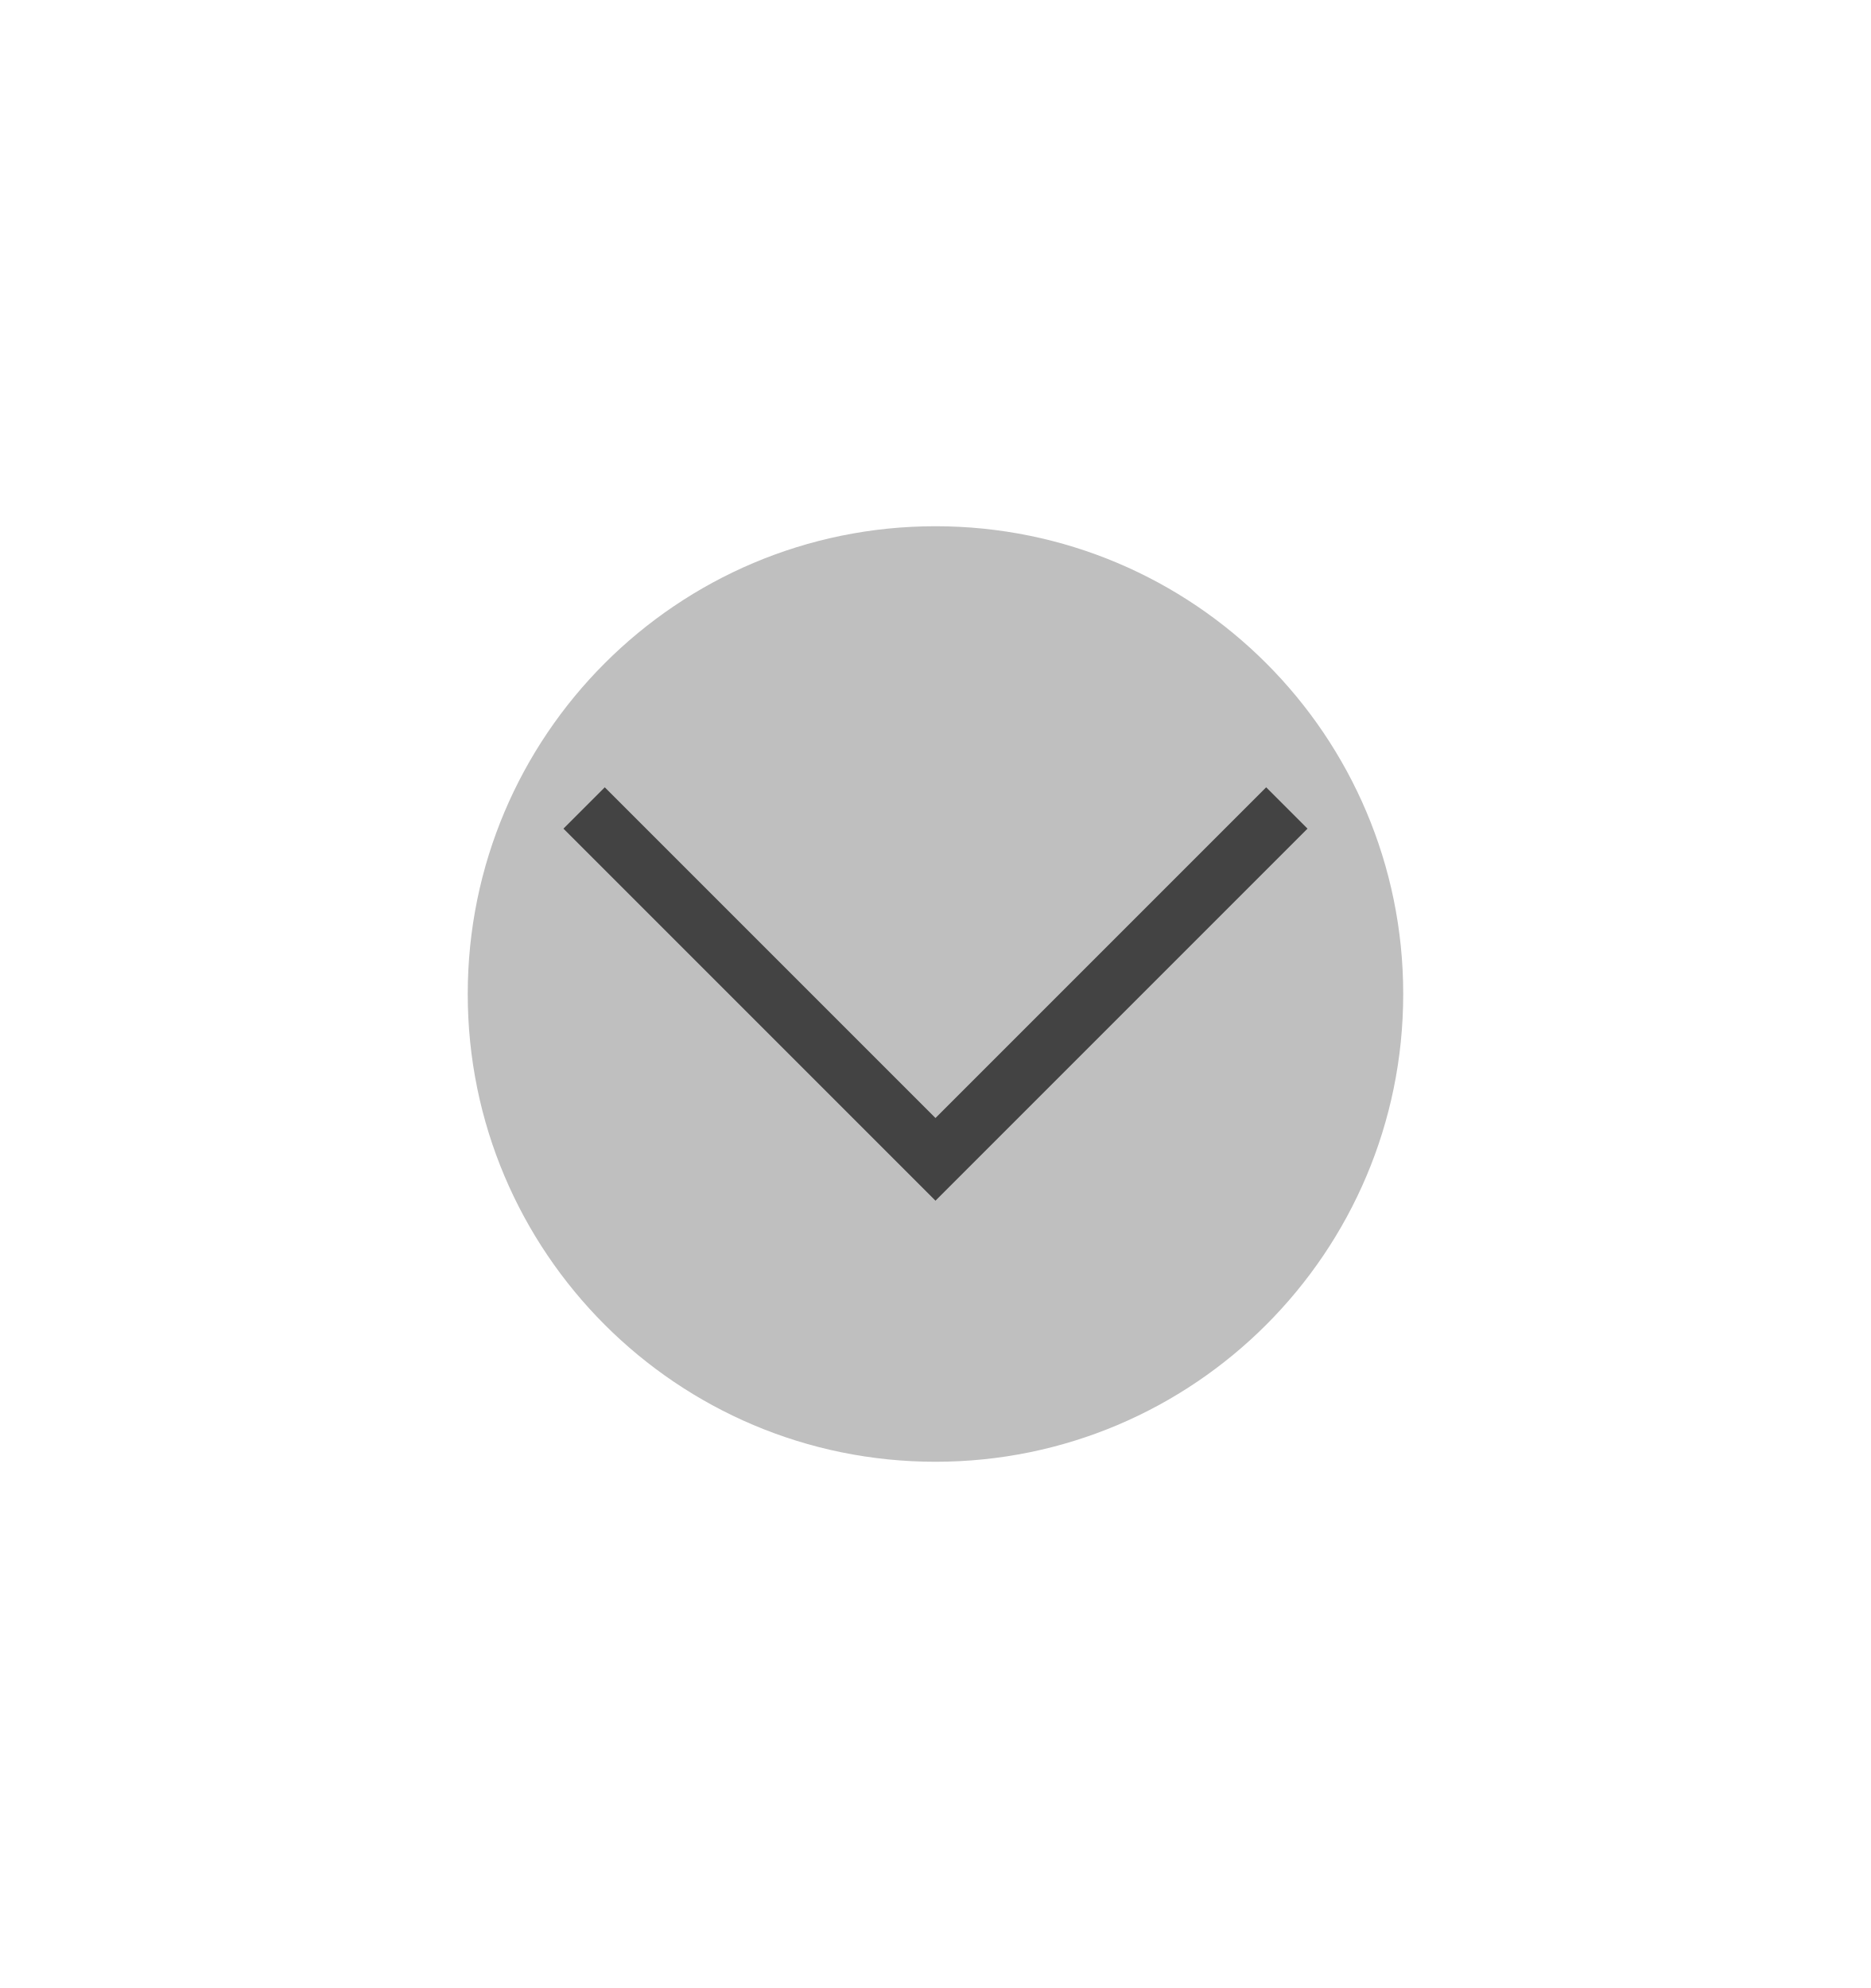
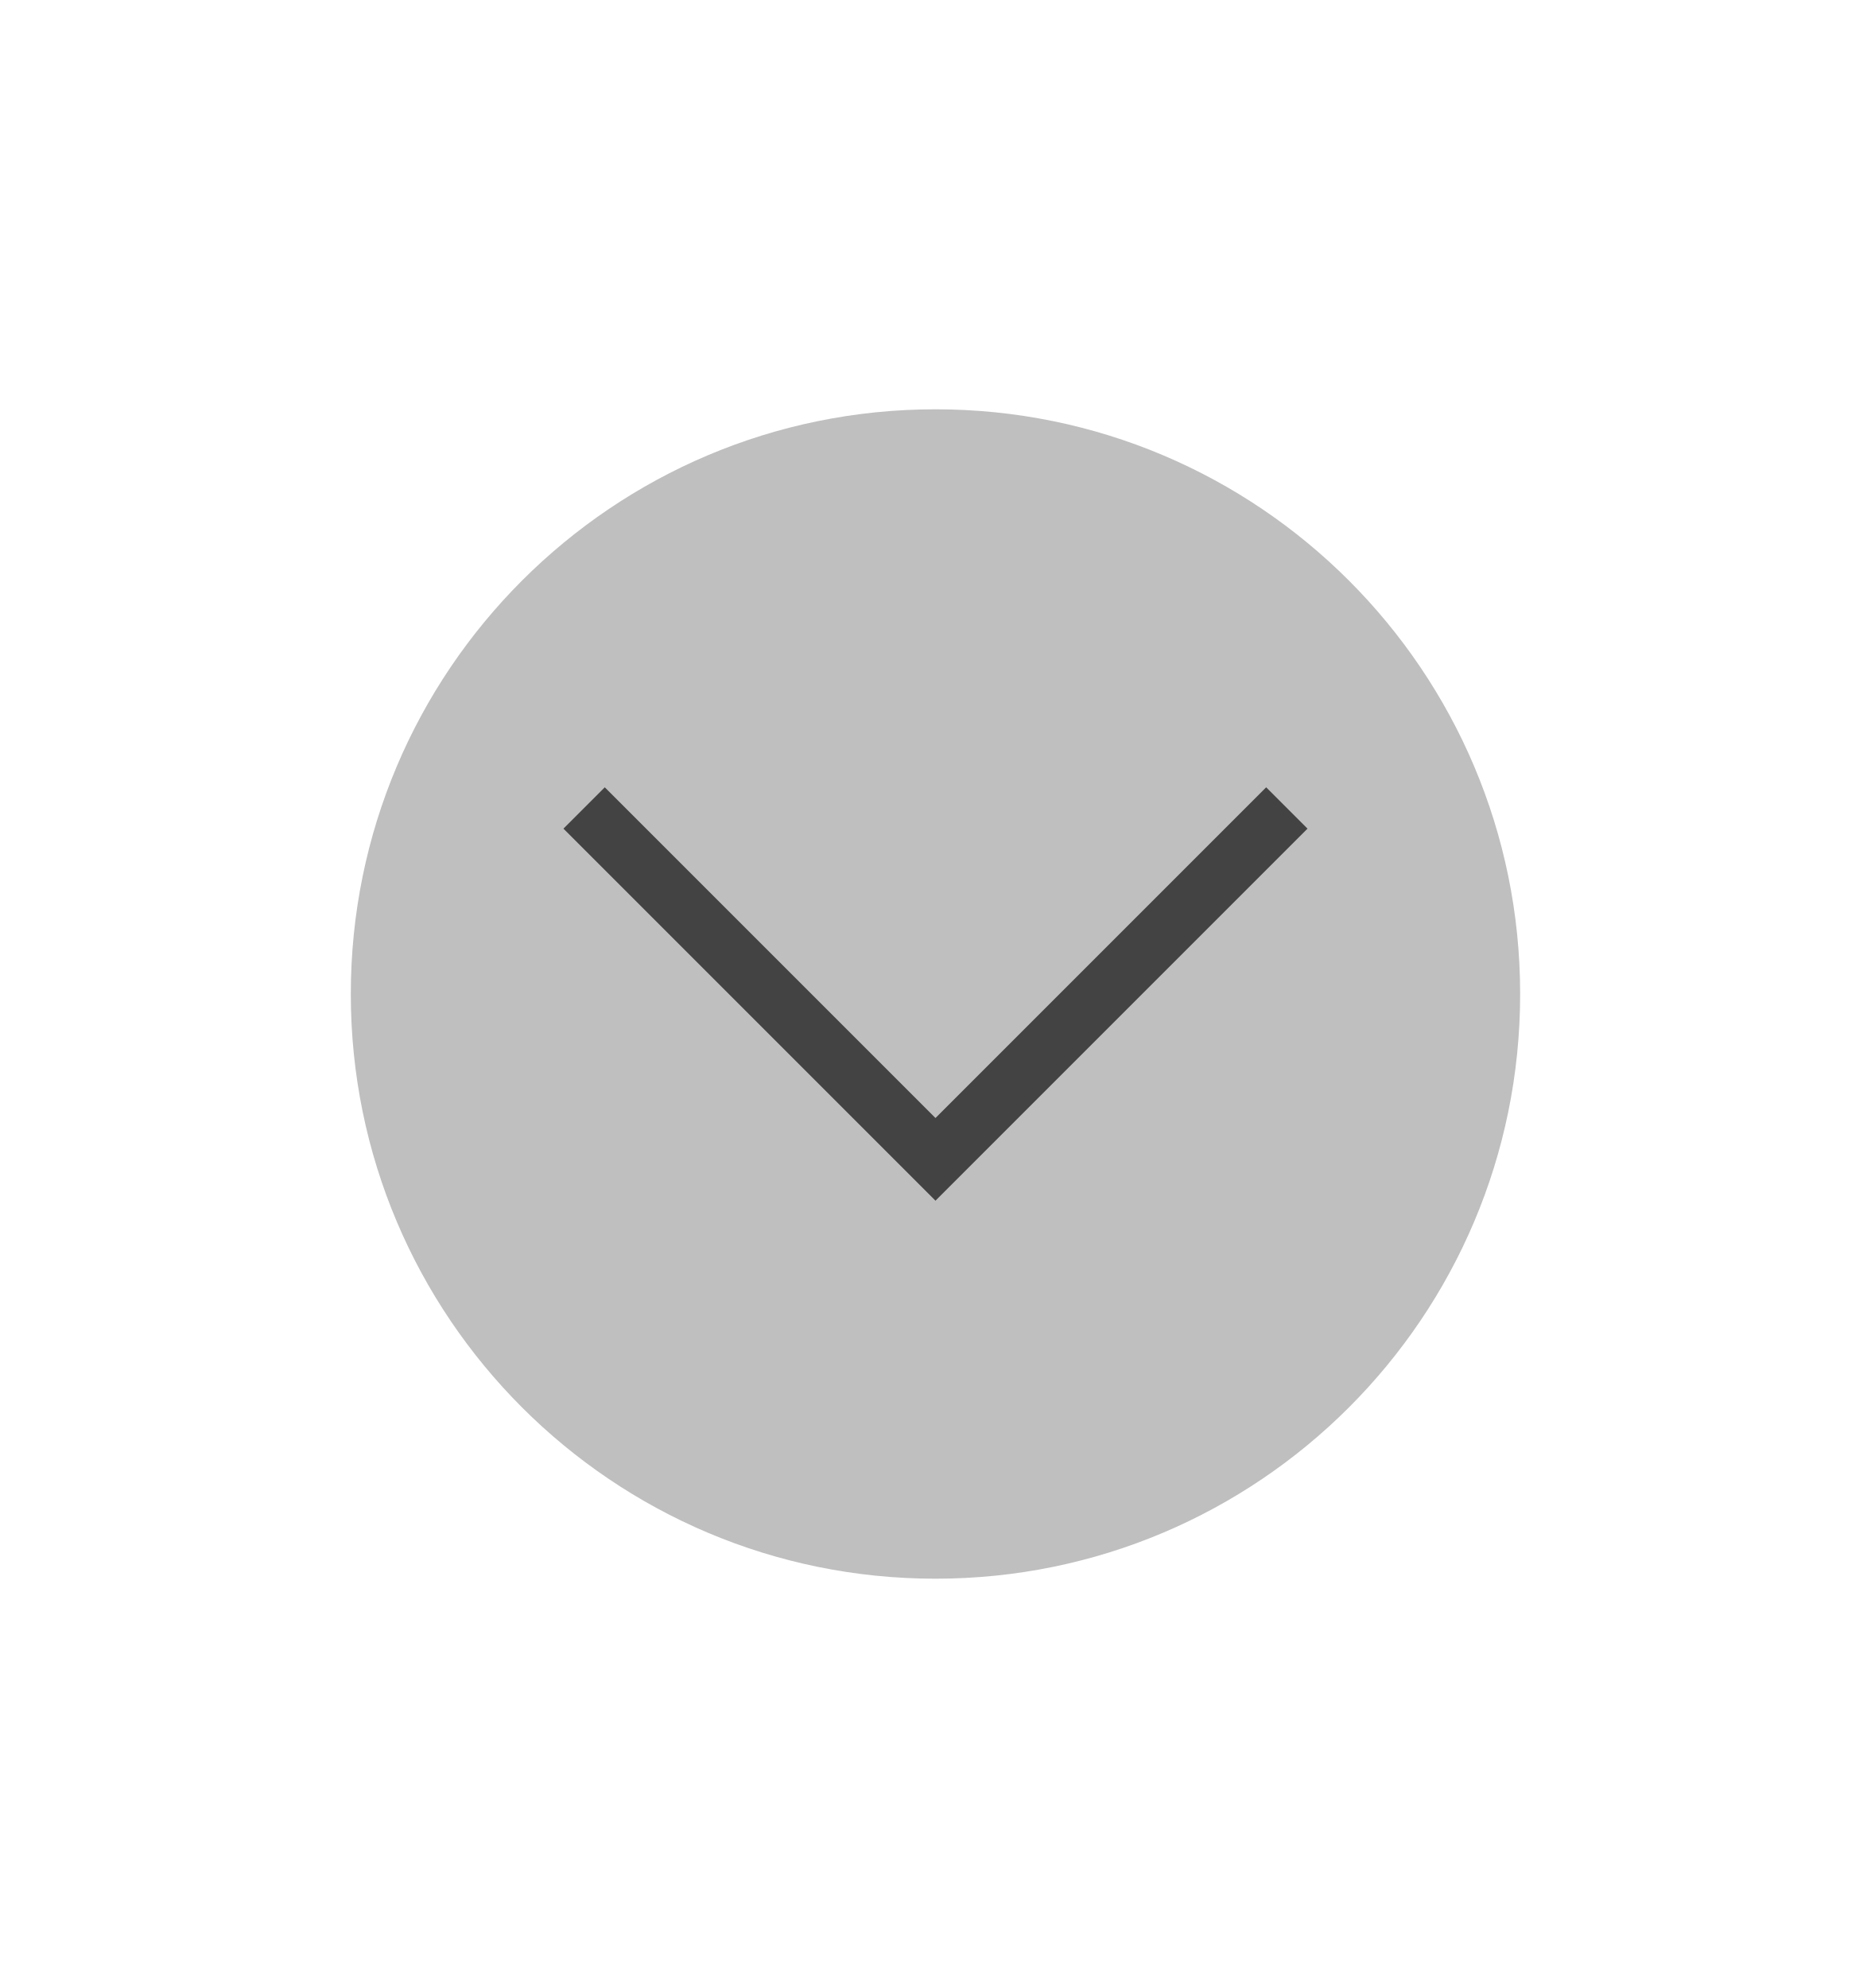
<svg xmlns="http://www.w3.org/2000/svg" width="32" height="34">
  <g transform="translate(-291 -647.362)">
    <path d="M21 585.362h32v34H21z" style="fill:none" transform="translate(270 62)" />
-     <circle cx="307" cy="664.362" r="8" style="opacity:.25;fill:#000;fill-opacity:1;stroke-width:8;stroke-linecap:round;stroke-linejoin:round;paint-order:stroke fill markers" />
+     <circle cx="307" cy="664.362" r="10" style="opacity:.25;fill:#000;fill-opacity:1;stroke-width:10;stroke-linecap:round;stroke-linejoin:round;paint-order:stroke fill markers" />
    <path fill="#fafafa" d="m307 667.897-6.363-6.363.707-.707 5.656 5.656 5.656-5.656.707.707-5.656 5.656z" opacity=".75" style="opacity:.65;fill:#000" />
  </g>
</svg>
